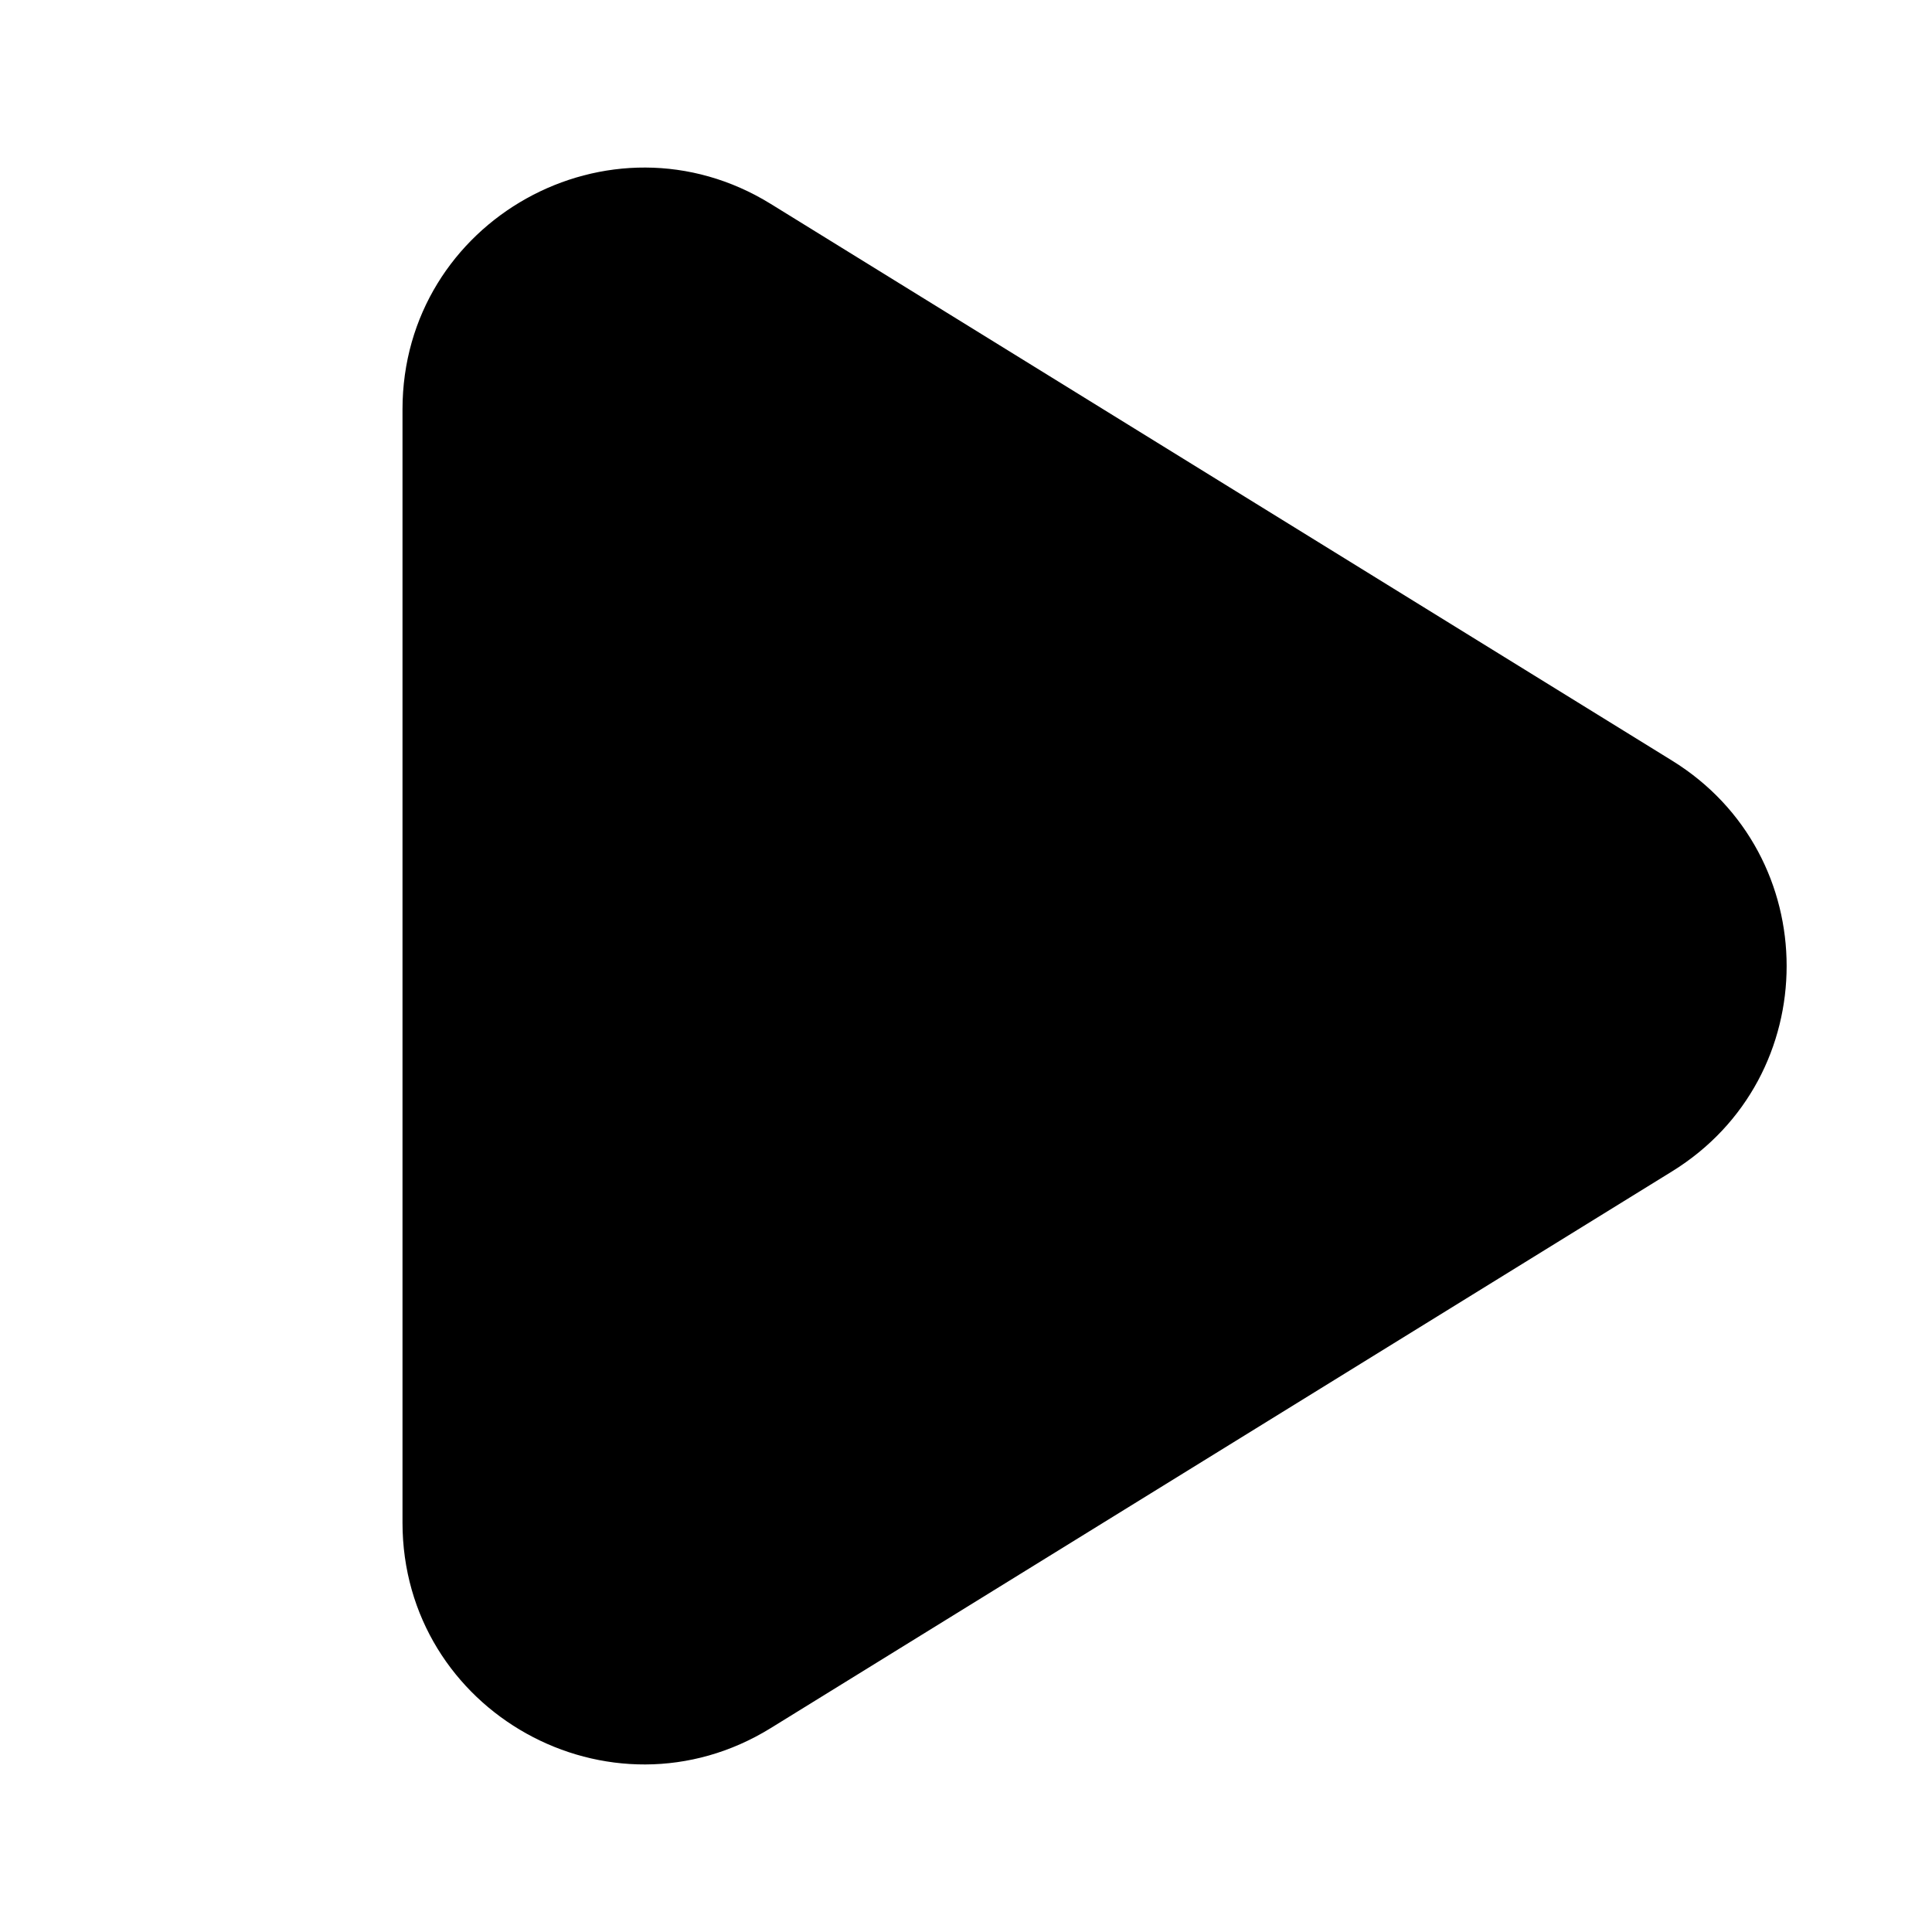
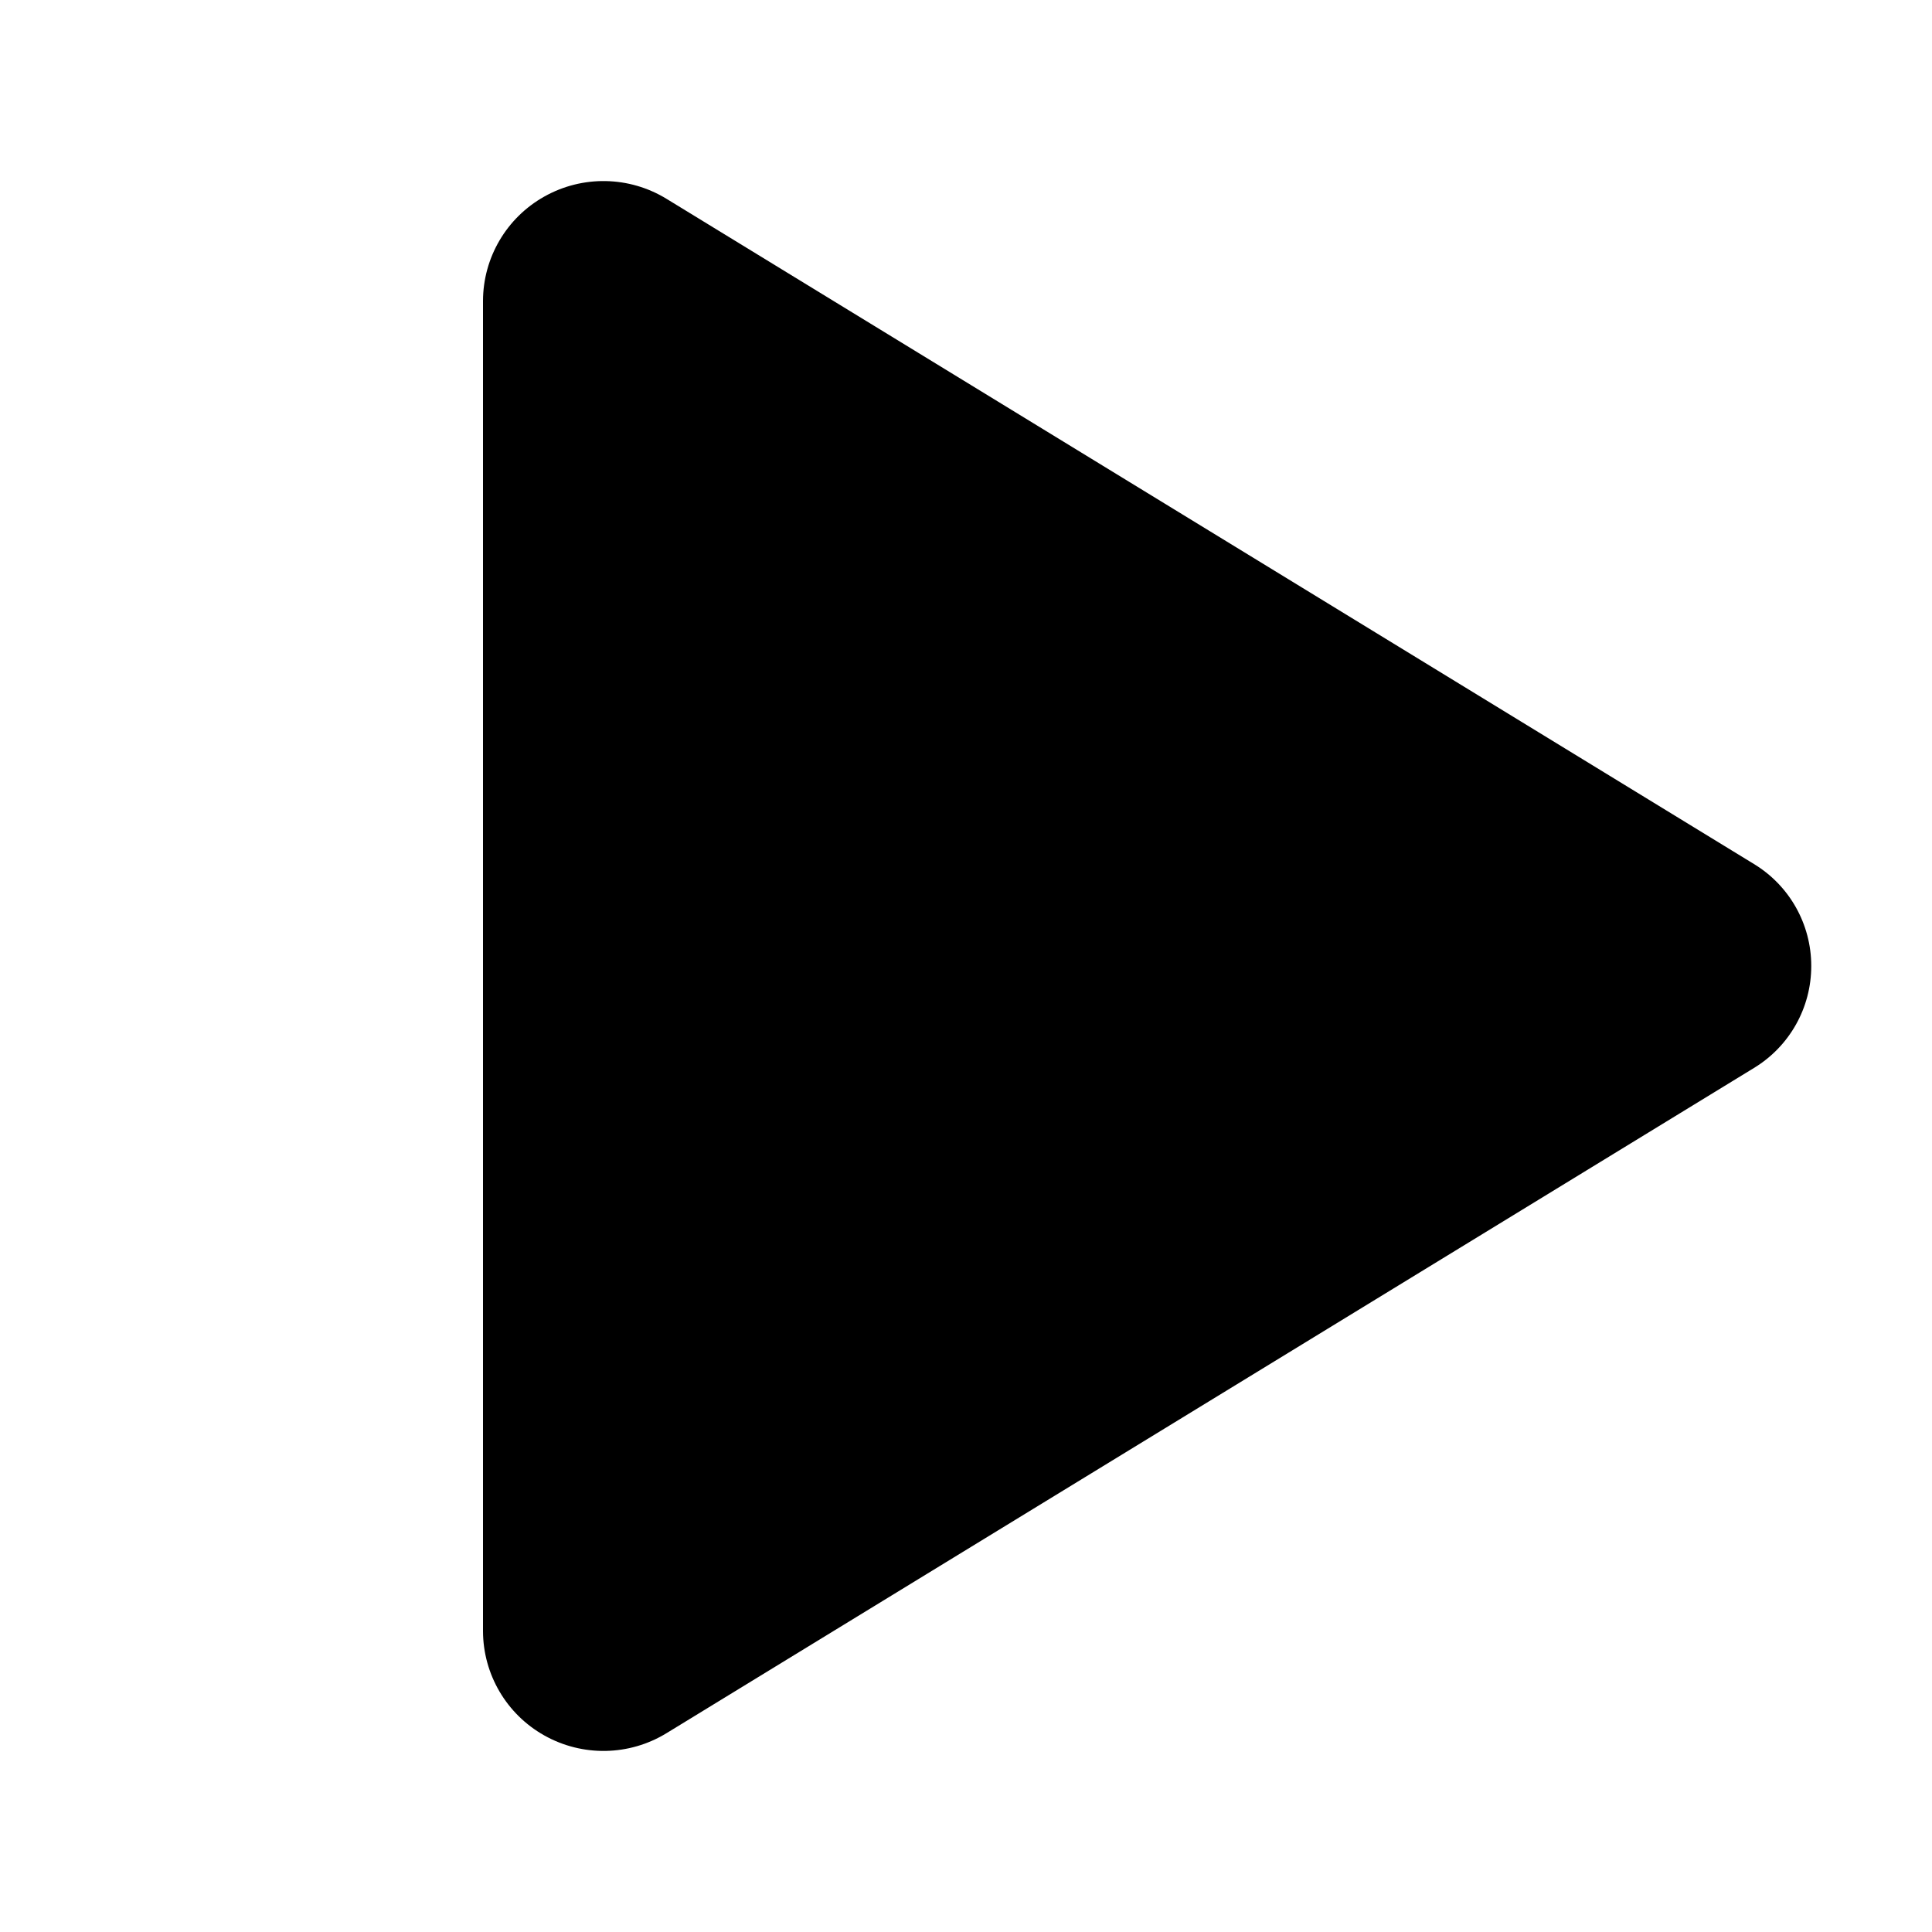
<svg xmlns="http://www.w3.org/2000/svg" fill="none" viewBox="0 0 24 24">
-   <path fill="#000" d="M9.576 2.534C7.578 1.299 5 2.737 5 5.086v13.828c0 2.35 2.578 3.787 4.576 2.552l11.194-6.914c1.899-1.172 1.899-3.932 0-5.104L9.576 2.534Z" />
+   <path fill="#000" d="M22.5 12a1.48 1.48 0 0 1-.712 1.267L8.28 21.53a1.5 1.5 0 0 1-1.519.028A1.49 1.49 0 0 1 6 20.262V3.738a1.49 1.49 0 0 1 .761-1.296 1.5 1.5 0 0 1 1.519.028l13.508 8.263A1.48 1.48 0 0 1 22.5 12Z" />
</svg>
